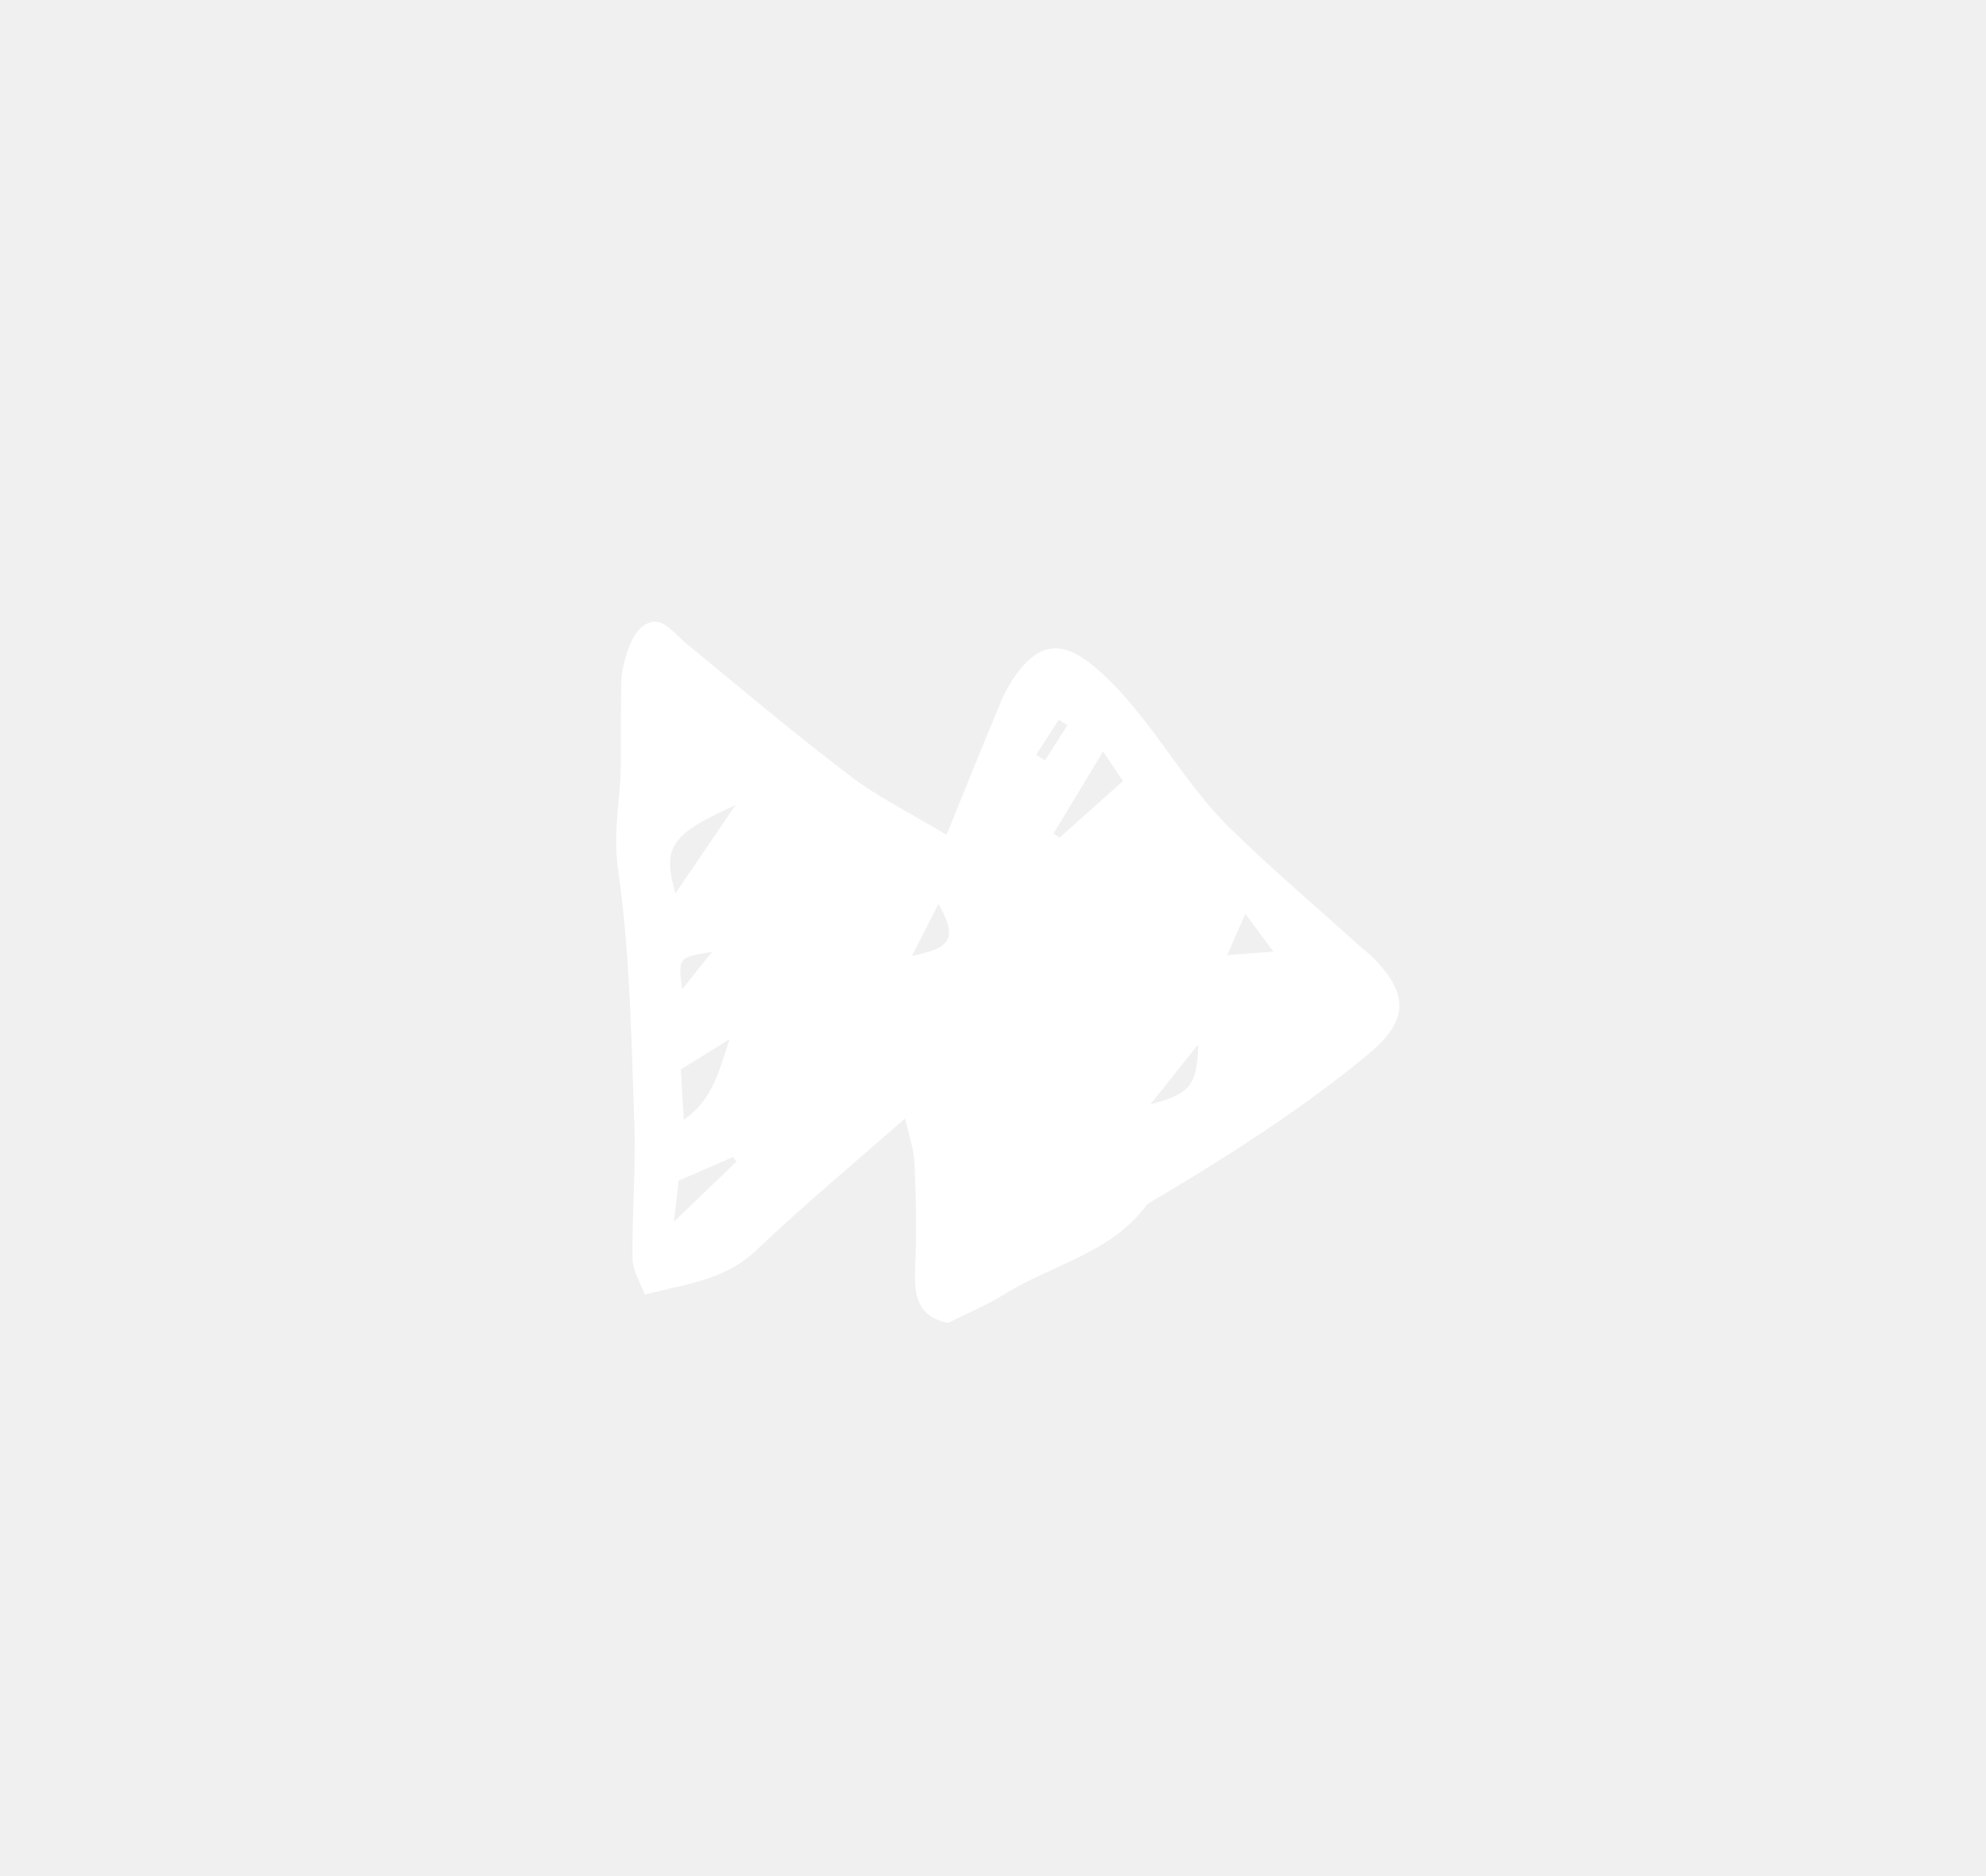
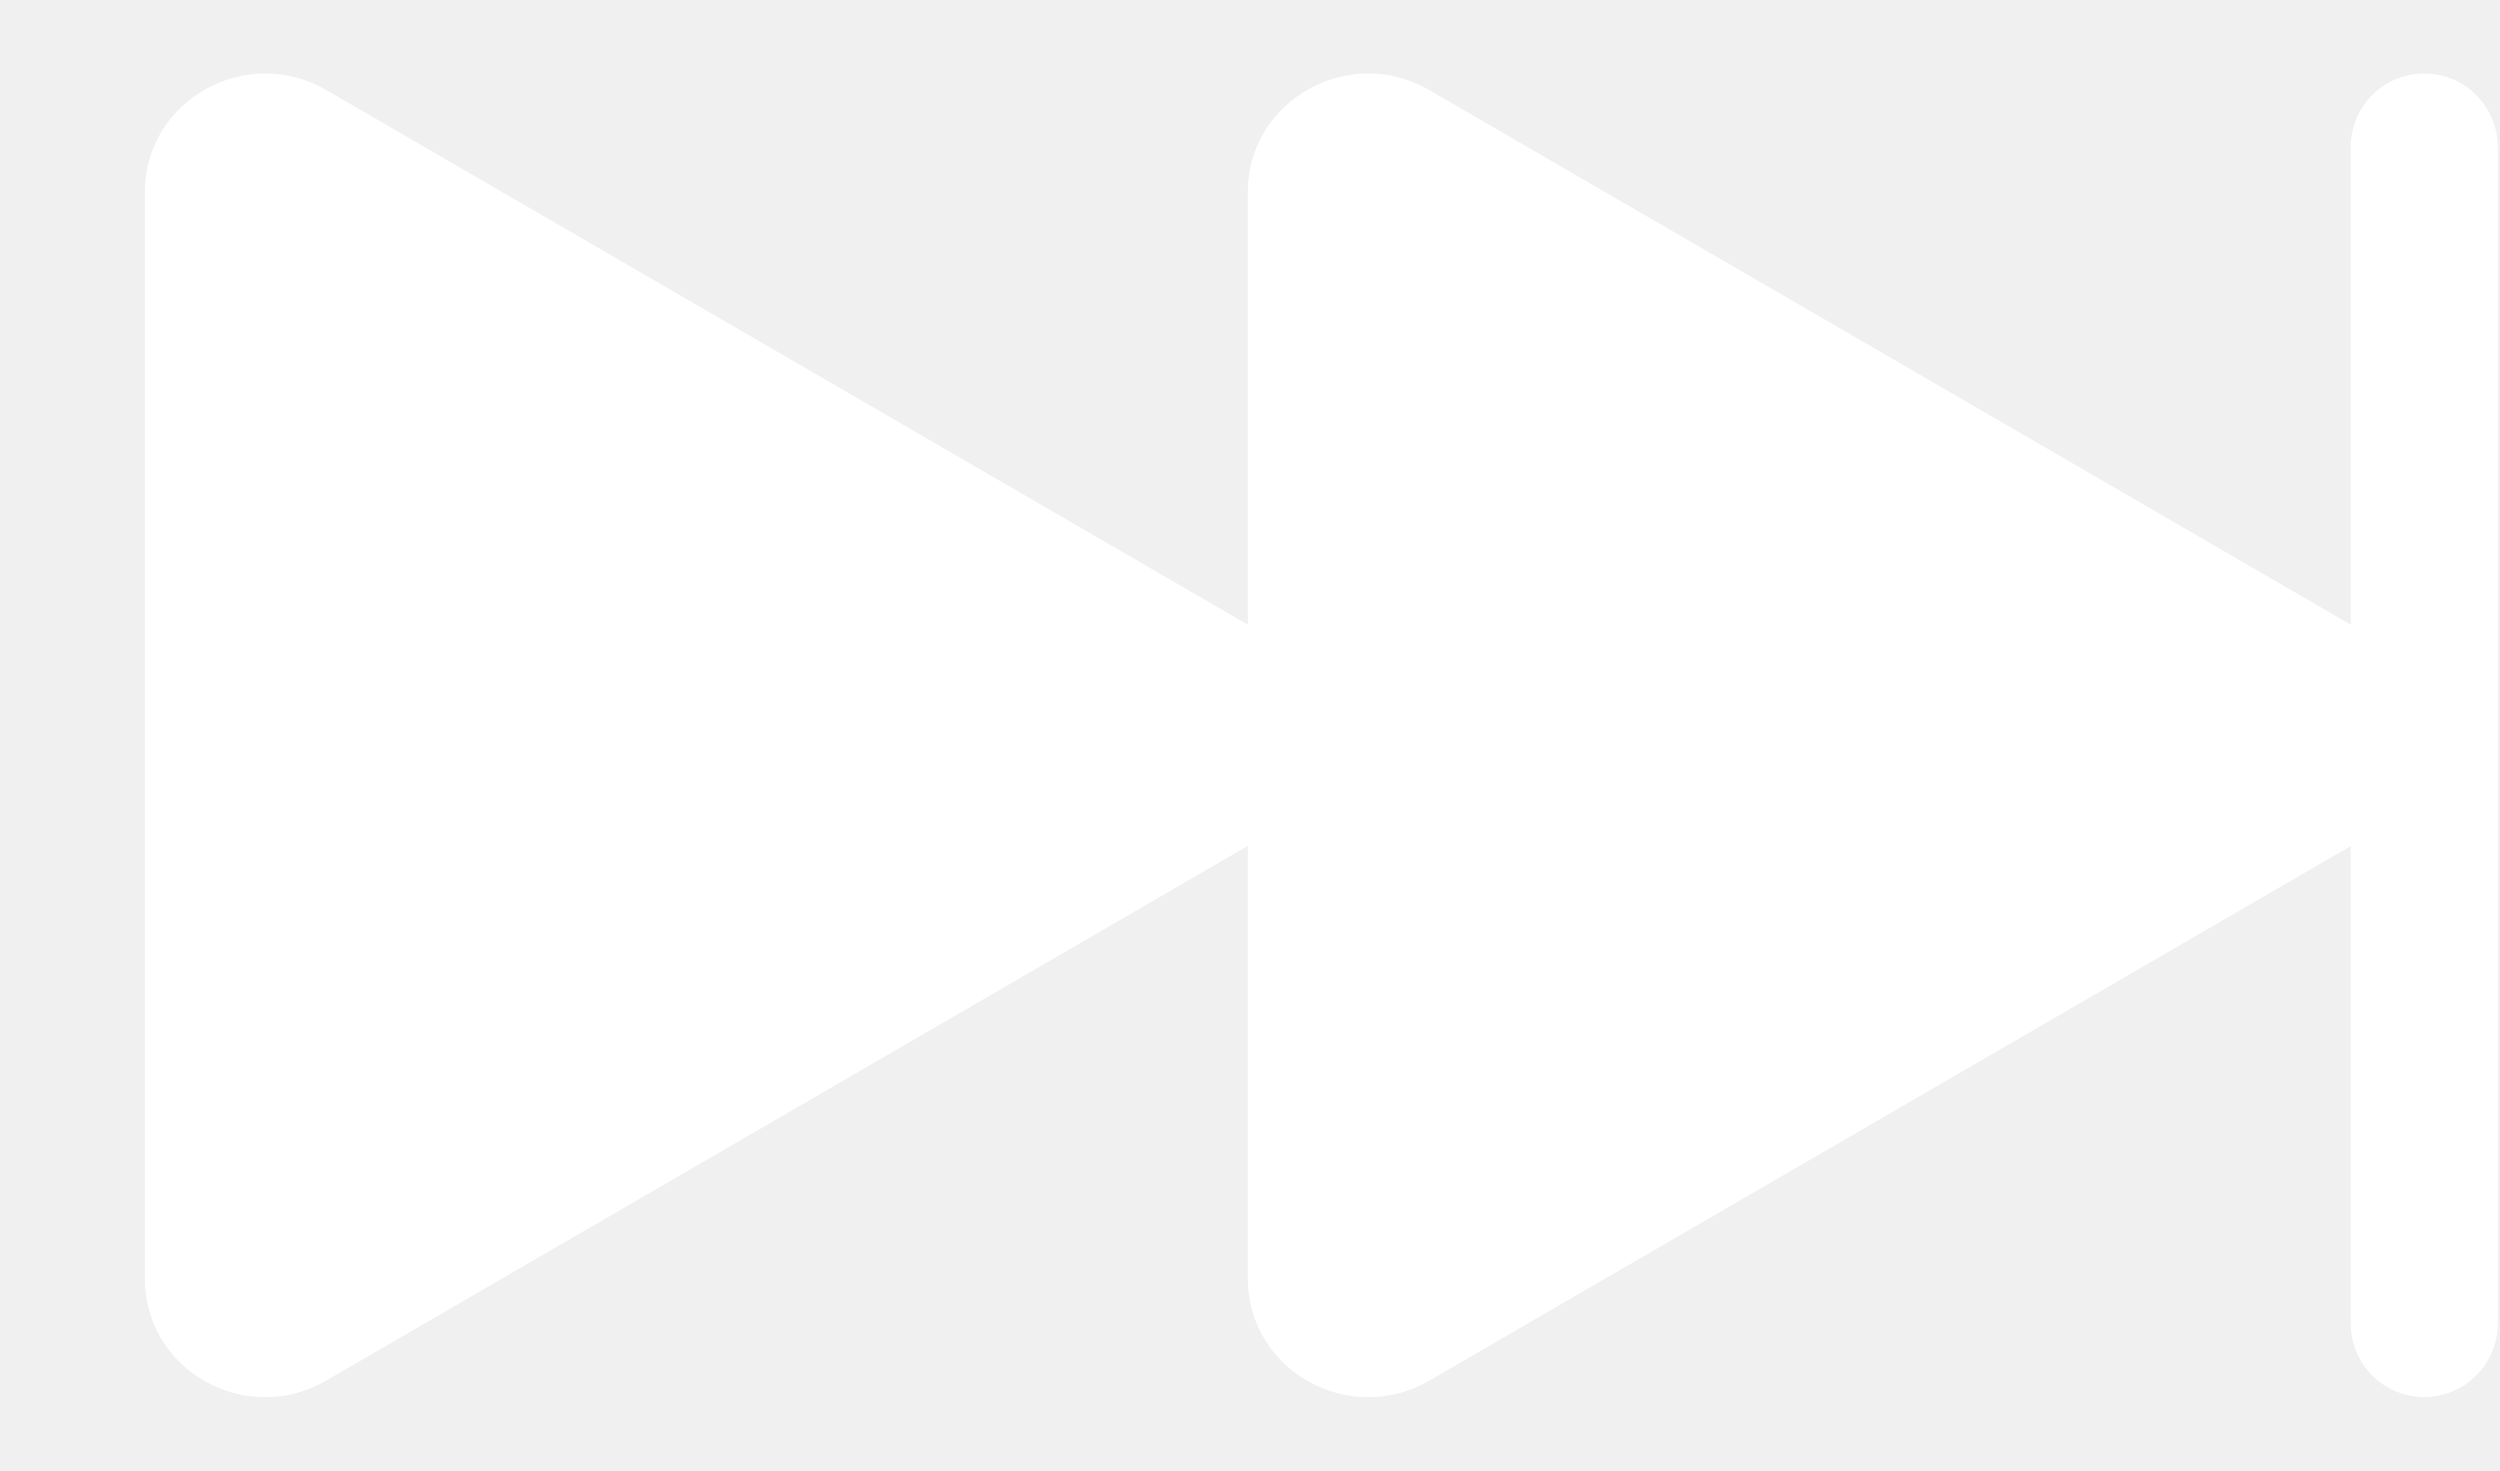
- <svg xmlns="http://www.w3.org/2000/svg" fill="none" height="34" viewBox="0 0 36 34" width="36">
-   <path d="m24.936 17.41c-.1-.107-.221-.195-.33-.294-.776-.703-1.577-1.38-2.322-2.113-.893-.876-1.439-2.042-2.403-2.878-.551-.475-.971-.532-1.427.057-.126.166-.233.354-.313.546-.33.788-.646 1.581-.983 2.408-.665-.401-1.24-.681-1.738-1.061-1.024-.779-2.009-1.608-3.002-2.427-.23-.188-.434-.525-.755-.302-.188.133-.29.435-.354.681-.066.257-.047.534-.052.805-.012.51.017 1.021-.029 1.529-.045.48-.095.921-.021 1.434.216 1.513.237 3.056.292 4.588.029.81-.045 1.622-.033 2.432.002.218.14.434.221.655.753-.19 1.456-.264 2.018-.798.855-.814 1.767-1.572 2.702-2.396.062.287.157.546.169.807.028.622.045 1.249.014 1.871-.021.491.009.907.596 1.033.344-.176.705-.325 1.033-.529.848-.527 1.9-.731 2.546-1.584.019-.024.038-.048.064-.062 1.375-.815 2.721-1.665 3.961-2.688.7-.579.779-1.042.147-1.714zm-11.604-2.812c-.351.518-.705 1.033-1.09 1.601-.235-.843-.093-1.069 1.09-1.601zm-.107 4.243c-.204.62-.311 1.095-.829 1.463-.021-.351-.038-.613-.055-.914.249-.154.494-.306.883-.548zm-.316-1.584c-.171.211-.34.425-.544.679-.074-.577-.074-.577.544-.679zm-.693 4.894c.05-.413.074-.62.088-.746.37-.162.674-.292.978-.425.024.026.048.052.071.078-.337.323-.674.648-1.137 1.092zm4.314-4.82c.152-.294.302-.591.482-.943.337.603.261.798-.482.943zm2.251-3.643c.135-.214.273-.425.411-.639.052.033.104.064.157.097-.135.214-.271.427-.406.641-.055-.033-.109-.067-.162-.1zm.427 1.498c-.036-.024-.074-.048-.112-.074.283-.465.565-.933.9-1.489.135.204.237.356.361.537-.399.356-.774.691-1.149 1.026zm1.646 4.835c.309-.387.587-.736.867-1.088-.019.753-.157.905-.867 1.088zm1.391-2.705c.112-.257.192-.439.33-.748.202.271.323.437.508.686-.328.024-.527.038-.838.062z" fill="#fff" />
+ <svg xmlns="http://www.w3.org/2000/svg" width="17" height="10" viewBox="0 0 17 10" fill="none">
+   <path d="M16.485 0.5C16.617 0.5 16.745 0.552 16.838 0.646C16.932 0.74 16.985 0.867 16.985 1V9C16.985 9.132 16.932 9.259 16.838 9.353C16.745 9.447 16.617 9.5 16.485 9.5C16.352 9.5 16.225 9.447 16.131 9.353C16.038 9.259 15.985 9.132 15.985 9V5.753L9.718 9.389C9.178 9.702 8.485 9.323 8.485 8.692V5.752L2.218 9.388C1.678 9.703 0.985 9.324 0.985 8.693V1.308C0.985 0.678 1.678 0.298 2.218 0.612L8.485 4.248V1.308C8.485 0.678 9.178 0.298 9.718 0.612L15.985 4.248V1C15.985 0.867 16.038 0.74 16.131 0.646C16.225 0.552 16.352 0.5 16.485 0.5Z" fill="white" />
</svg>
